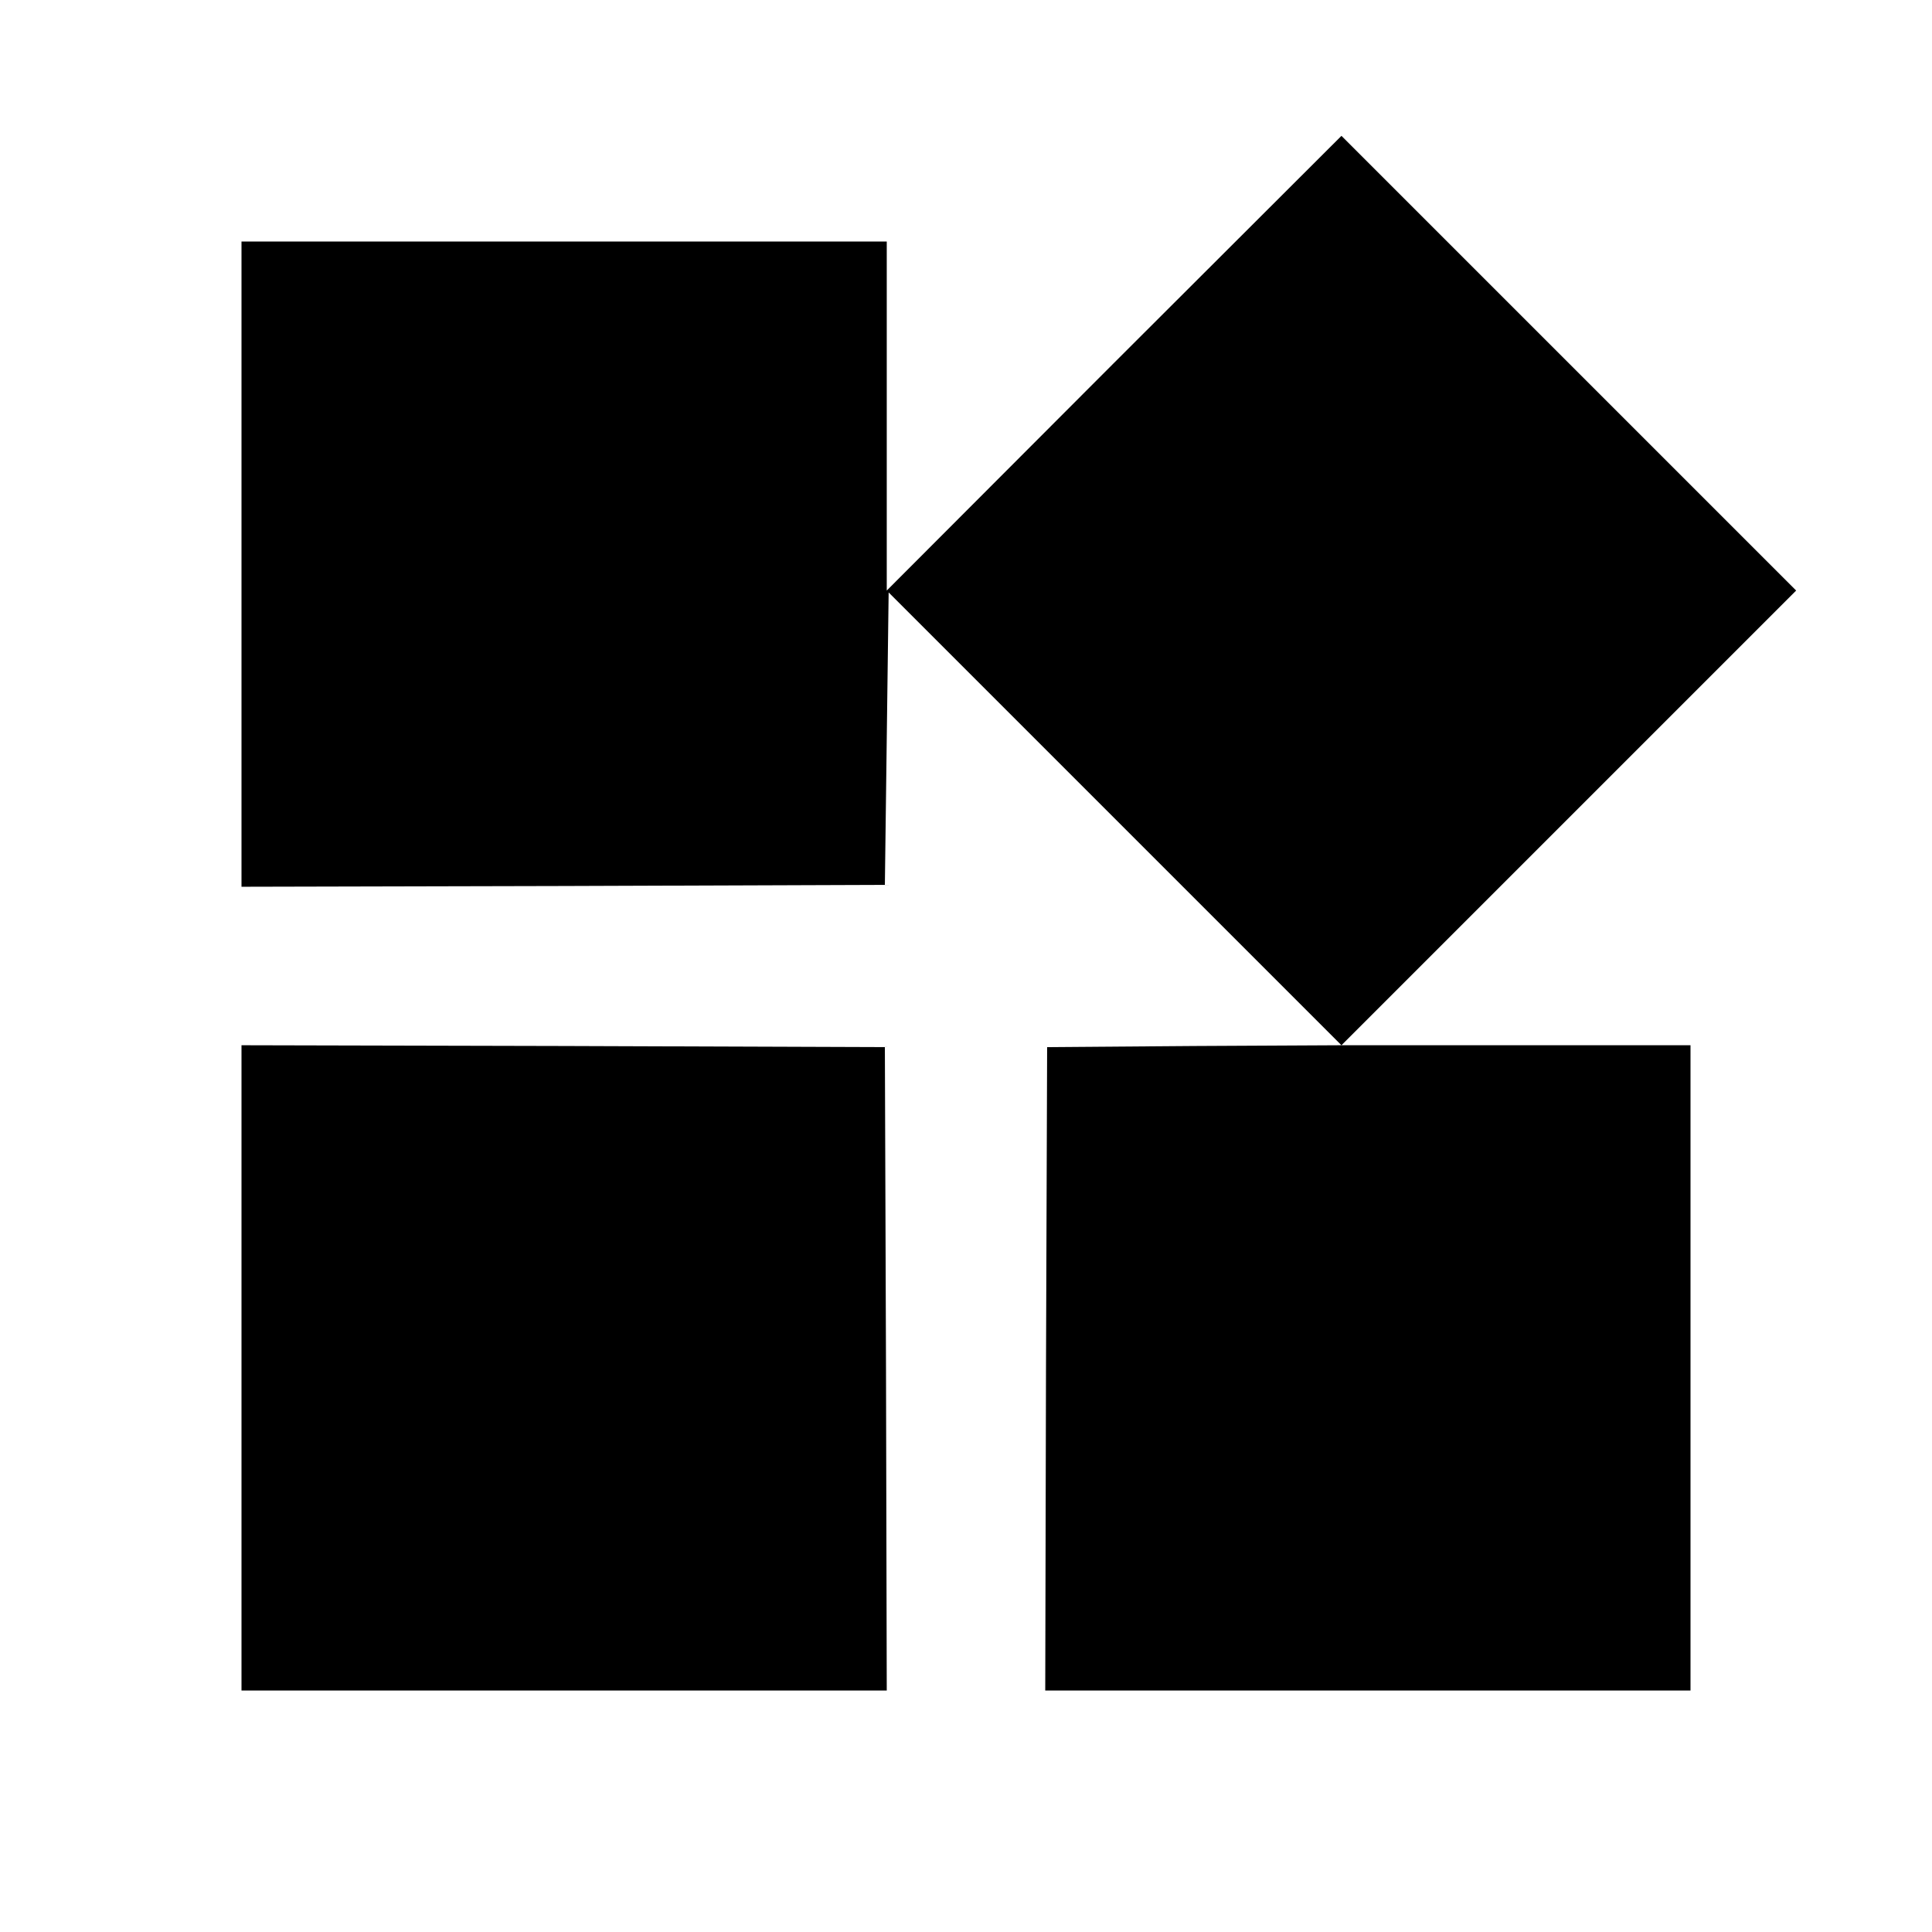
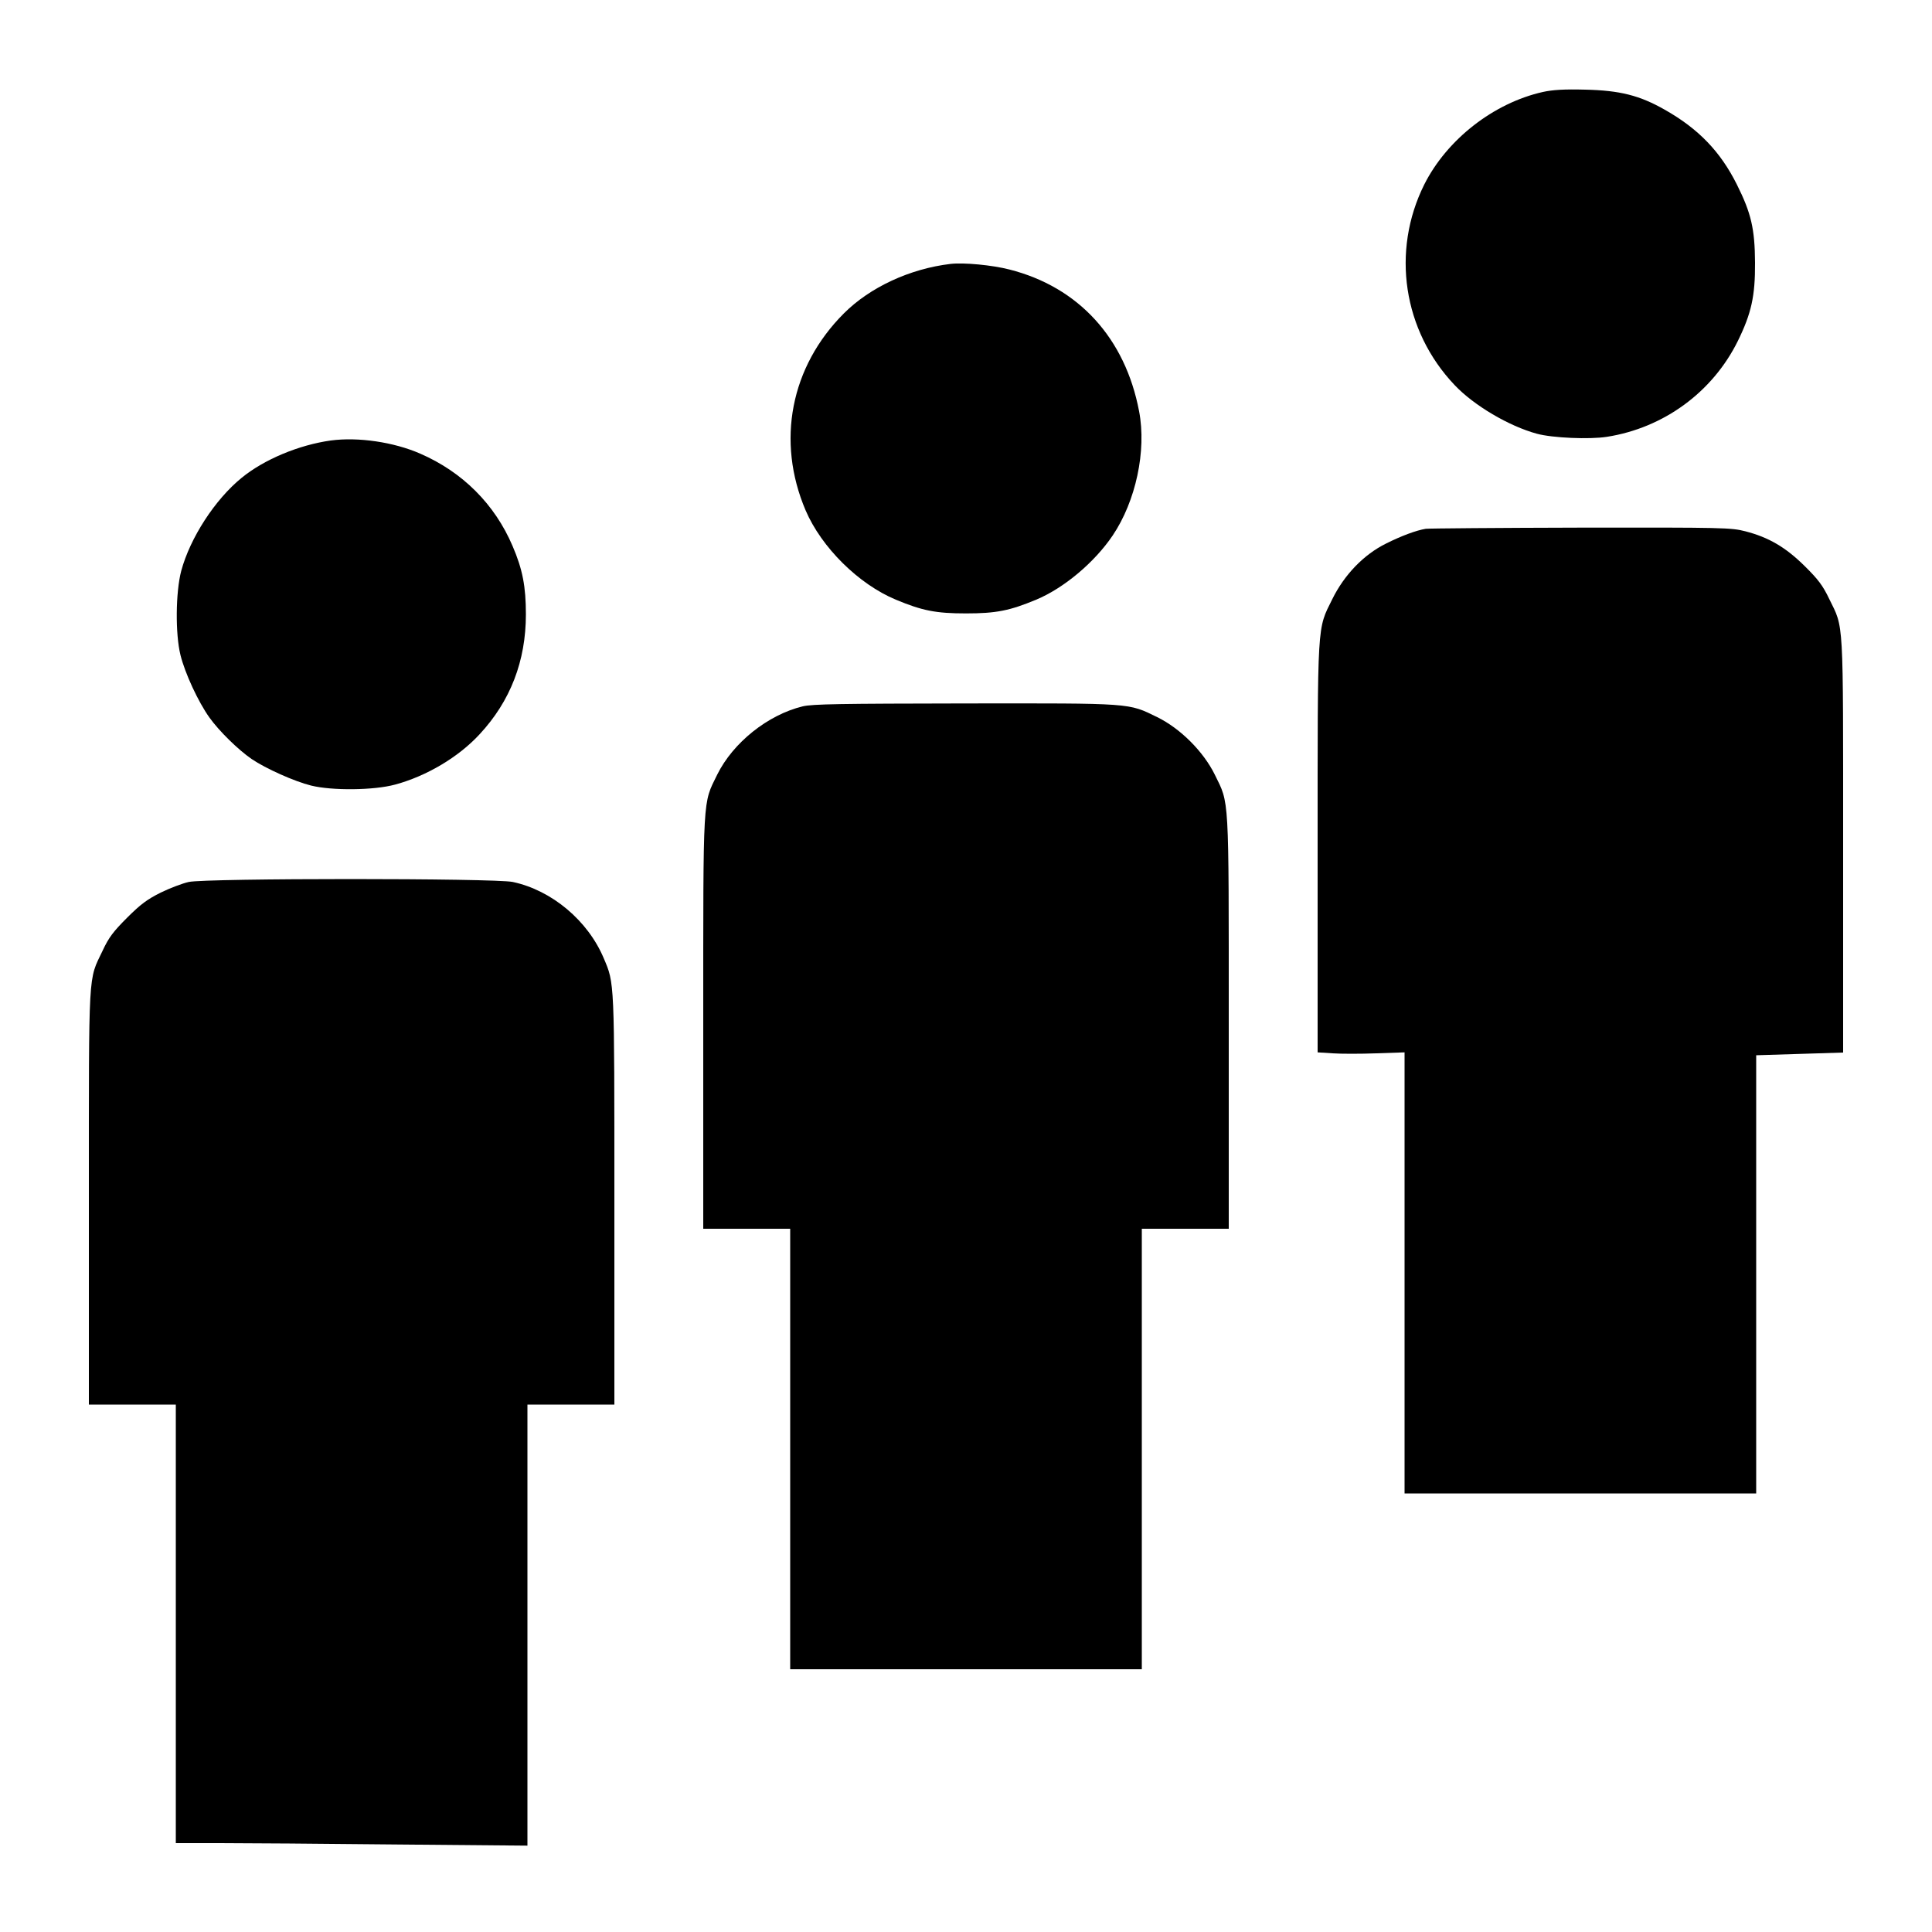
- <svg xmlns="http://www.w3.org/2000/svg" version="1.0" width="512pt" height="512pt" viewBox="0 0 512 512" preserveAspectRatio="xMidYMid meet">
-   <g transform="translate(0,512) scale(0.1,-0.1)" fill="#000000" stroke="none">
-     <path d="M2952 4158 l-602 -603 0 463 0 462 -855 0 -855 0 0 -855 0 -855 853 2 852 3 5 388 5 387 600 -600 600 -600 -390 -2 -390 -3 -3 -853 -2 -852 855 0 855 0 0 855 0 855 -462 0 -463 0 603 603 602 602 -603 603 -602 602 -603 -602z" />
-     <path d="M640 1495 l0 -855 855 0 855 0 -2 853 -3 852 -852 3 -853 2 0 -855z" />
+ <svg xmlns="http://www.w3.org/2000/svg" version="1.0" width="1000pt" height="1000pt" viewBox="0 0 1000 1000" preserveAspectRatio="xMidYMid meet">
+   <g transform="translate(0,1000) scale(0.1,-0.1)" fill="#000000" stroke="none">
+     <path d="M7986 9524 c-255 -57 -497 -246 -614 -479 -172 -345 -110 -757 157 -1038 100 -106 282 -213 426 -252 81 -22 272 -30 362 -16 294 46 547 231 678 496 70 143 90 232 89 405 -1 176 -20 257 -94 405 -85 170 -198 288 -373 387 -130 74 -232 100 -412 104 -109 3 -169 -1 -219 -12z" />
+     <path d="M4920 8634 c-211 -25 -417 -121 -552 -256 -276 -276 -351 -661 -198 -1020 82 -191 273 -381 467 -462 137 -57 207 -71 363 -71 156 0 226 14 363 71 144 60 302 193 396 332 120 178 176 439 137 643 -72 379 -313 643 -671 734 -89 23 -237 37 -305 29z" />
+     <path d="M1712 7720 c-165 -23 -345 -98 -461 -193 -138 -112 -267 -311 -313 -482 -29 -110 -31 -326 -4 -435 23 -94 92 -243 150 -324 50 -70 149 -167 219 -215 72 -49 222 -116 307 -137 109 -27 325 -25 435 5 163 44 328 142 437 260 160 172 240 380 240 621 0 144 -17 233 -69 354 -92 216 -259 383 -478 478 -137 60 -322 87 -463 68z" />
+     <path d="M7380 7263 c-50 -8 -127 -37 -205 -76 -116 -57 -217 -162 -279 -288 -79 -160 -76 -102 -76 -1290 l0 -1056 78 -5 c42 -3 143 -3 225 0 l147 5 0 -1142 0 -1141 910 0 910 0 0 1134 0 1134 225 7 225 7 0 1072 c0 1196 4 1120 -72 1276 -33 69 -57 101 -127 170 -99 98 -187 149 -307 180 -74 19 -111 20 -853 19 -427 -1 -787 -4 -801 -6z" />
+     <path d="M4155 6344 c-181 -44 -361 -188 -443 -354 -75 -154 -72 -89 -72 -1282 l0 -1068 225 0 225 0 0 -1140 0 -1140 910 0 910 0 0 1140 0 1140 225 0 225 0 0 1068 c0 1193 3 1128 -72 1282 -59 120 -178 239 -298 298 -152 74 -121 72 -995 71 -644 -1 -790 -3 -840 -15z" />
+     <path d="M977 5435 c-32 -7 -98 -32 -145 -55 -70 -35 -104 -60 -174 -130 -71 -71 -95 -102 -127 -171 -75 -157 -71 -81 -71 -1276 l0 -1073 225 0 225 0 0 -1135 0 -1135 228 0 c125 0 534 -3 910 -7 l682 -6 0 1141 0 1142 225 0 225 0 0 1058 c0 1144 1 1120 -55 1252 -82 195 -269 352 -471 395 -95 20 -1585 20 -1677 0z" />
  </g>
</svg>
